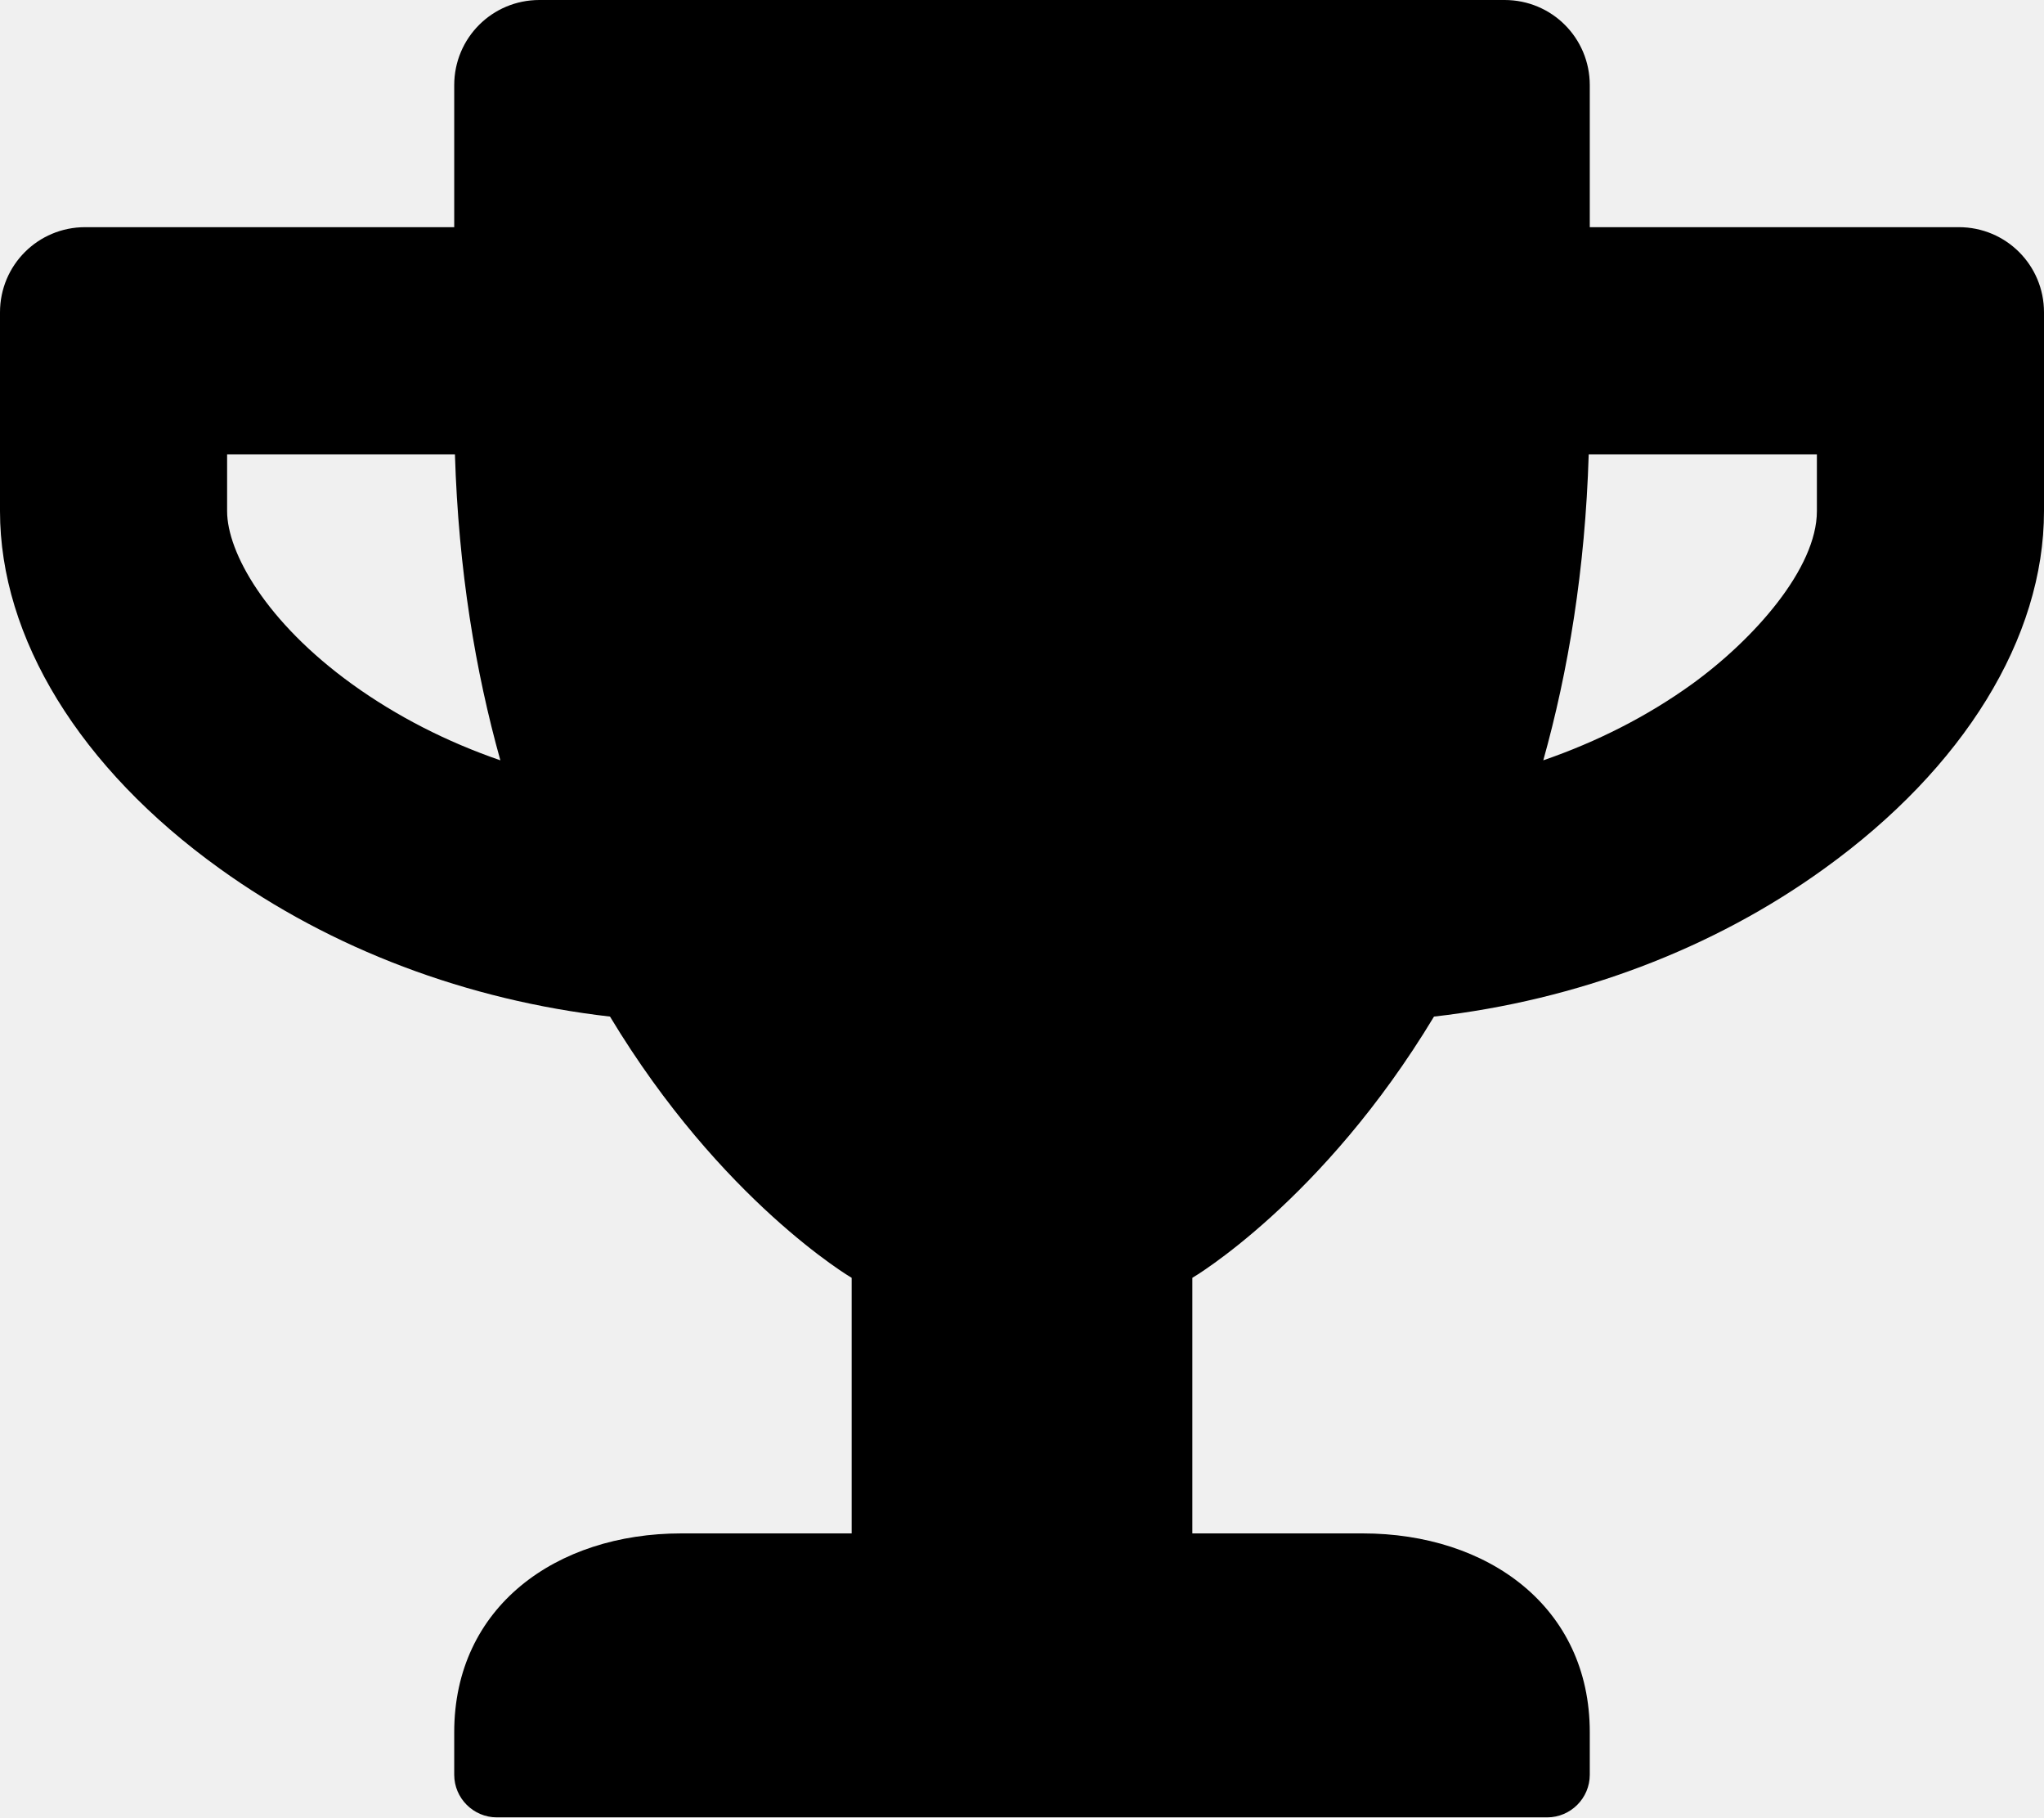
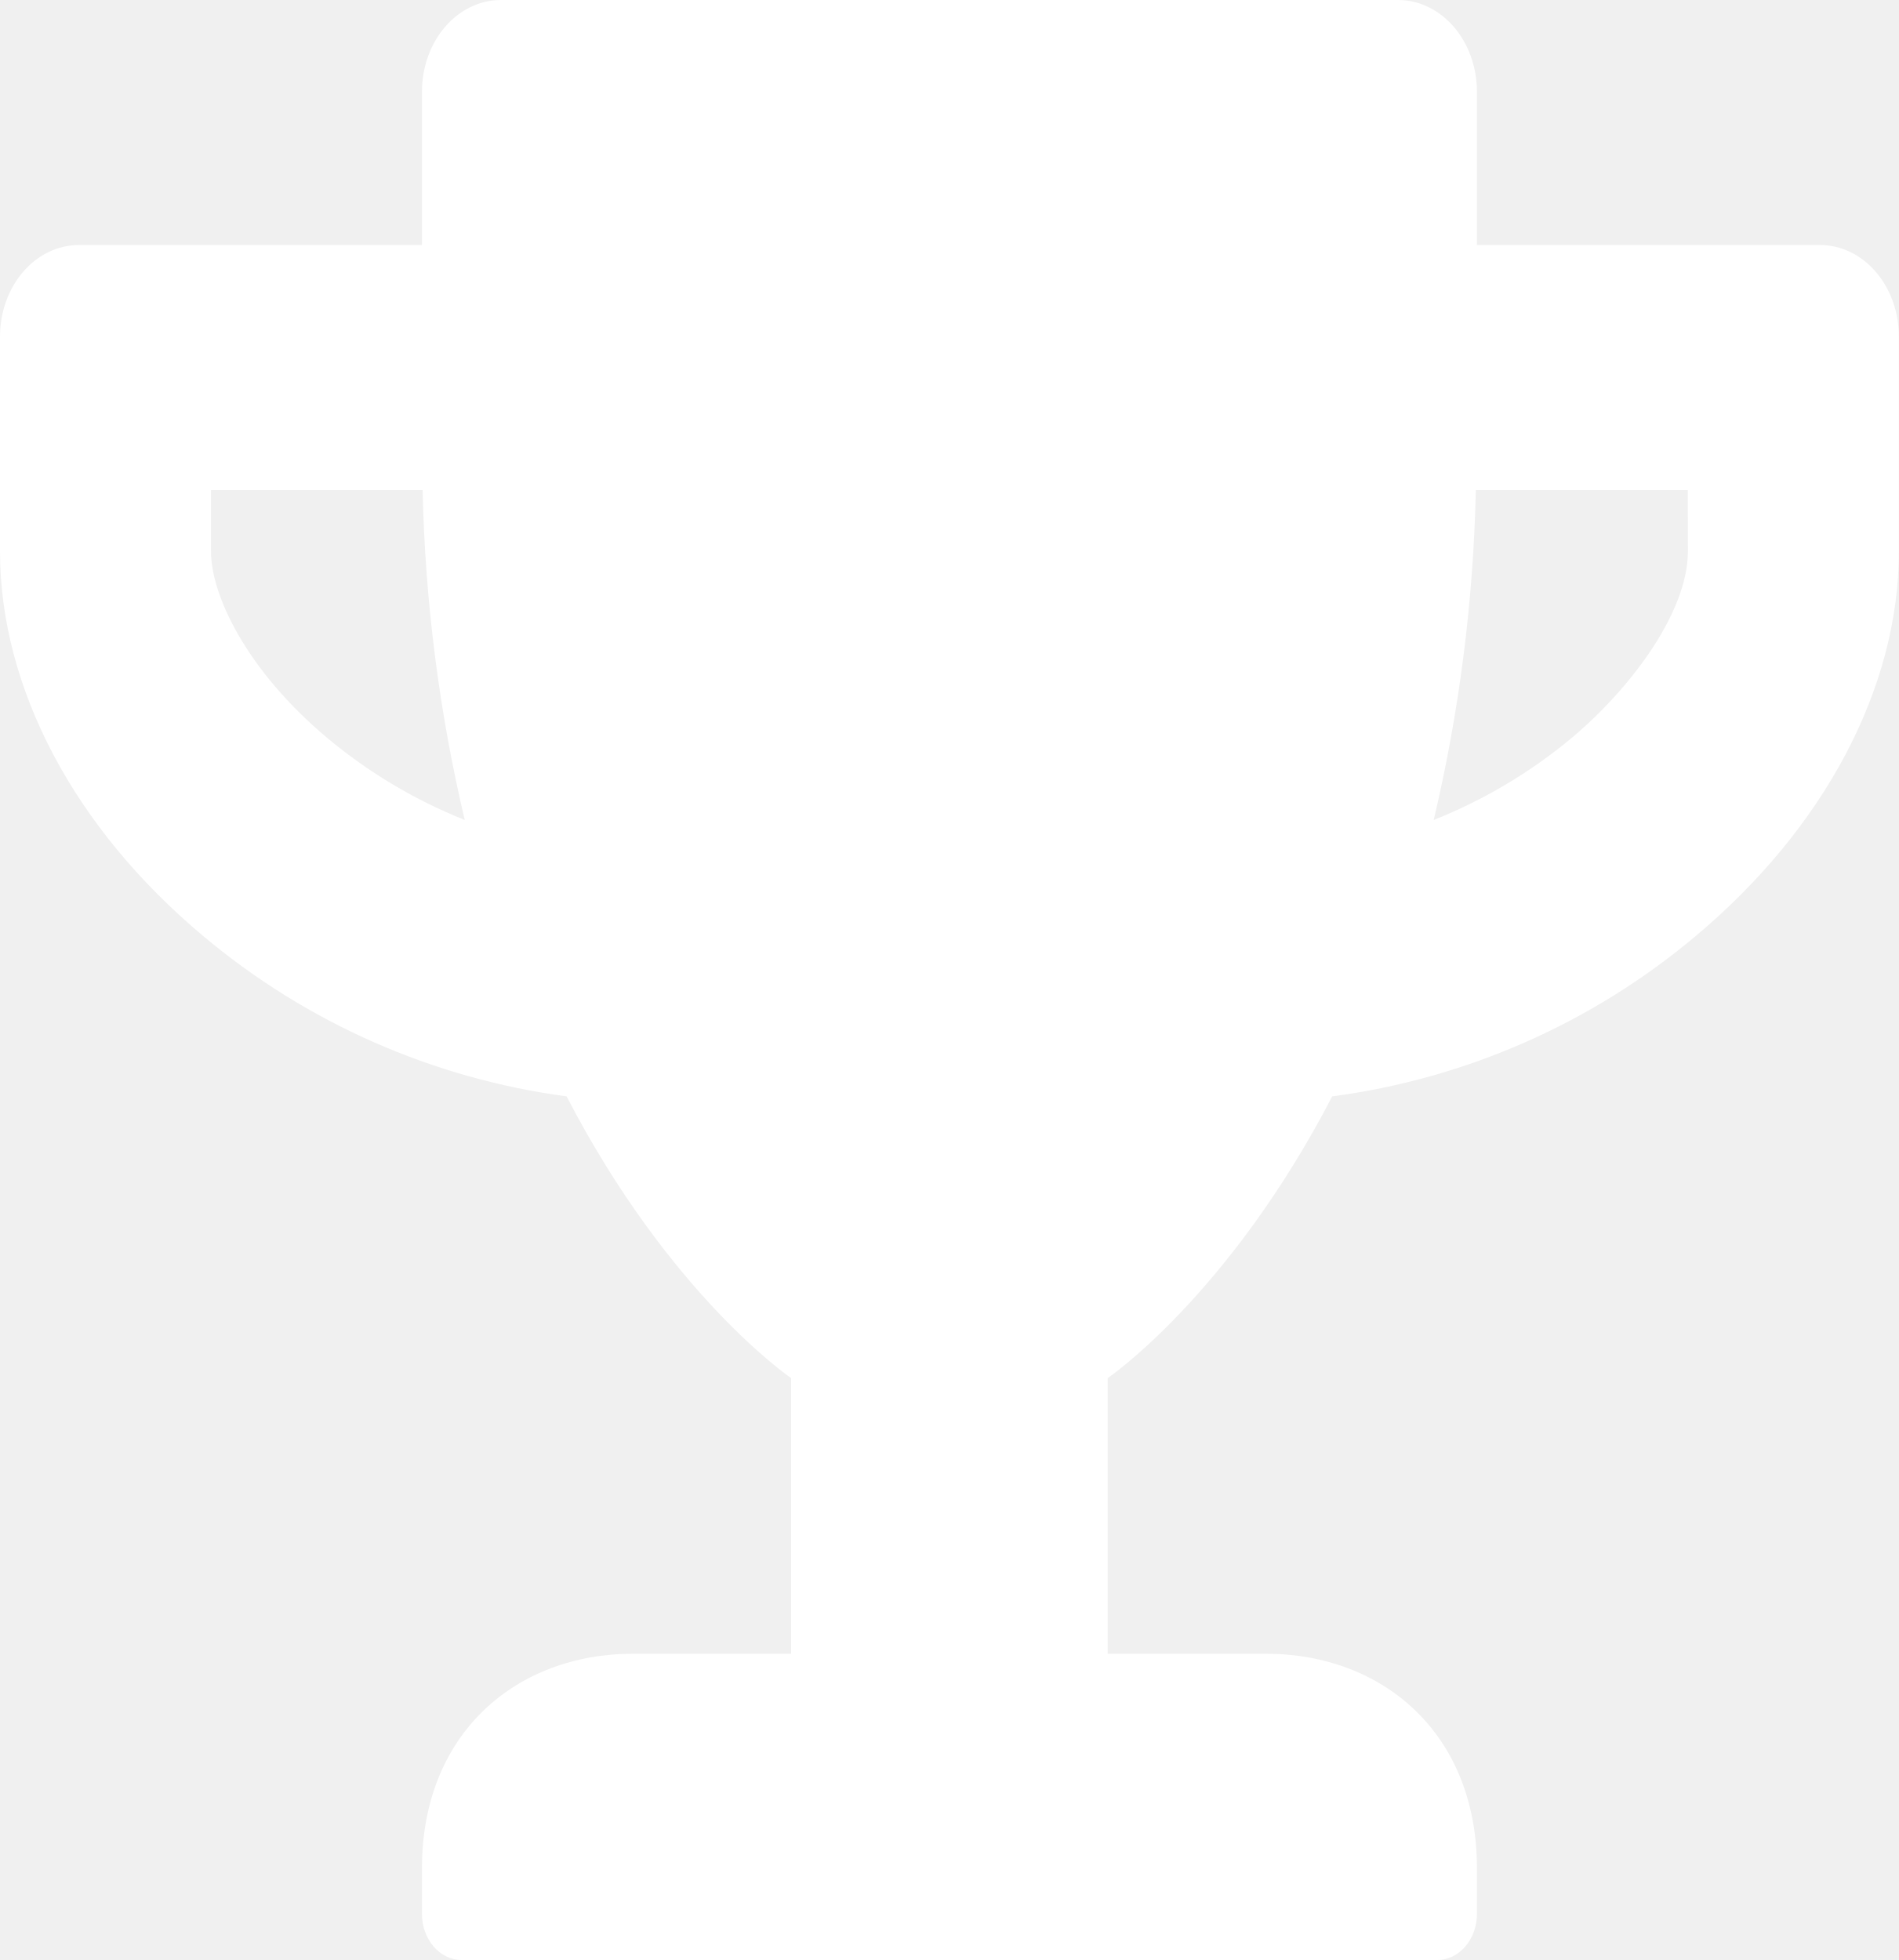
- <svg xmlns="http://www.w3.org/2000/svg" aria-hidden="true" focusable="false" data-prefix="fas" data-icon="trophy" class="svg-inline--fa fa-trophy fa-w-18" role="img" viewBox="0 0 576 512">
-   <path fill="currentColor" d="M552 64H448V24c0-13.3-10.7-24-24-24H152c-13.3 0-24 10.7-24 24v40H24C10.7 64 0 74.7 0 88v56c0 35.7 22.5 72.4 61.9 100.7 31.5 22.7 69.8 37.1 110 41.7C203.3 338.5 240 360 240 360v72h-48c-35.3 0-64 20.7-64 56v12c0 6.6 5.4 12 12 12h296c6.6 0 12-5.4 12-12v-12c0-35.3-28.7-56-64-56h-48v-72s36.7-21.5 68.1-73.6c40.3-4.6 78.6-19 110-41.7 39.3-28.3 61.9-65 61.9-100.7V88c0-13.3-10.7-24-24-24zM99.3 192.8C74.9 175.2 64 155.6 64 144v-16h64.2c1 32.6 5.8 61.2 12.8 86.2-15.1-5.2-29.2-12.4-41.7-21.4zM512 144c0 16.1-17.7 36.1-35.3 48.8-12.5 9-26.7 16.2-41.8 21.4 7-25 11.8-53.6 12.8-86.2H512v16z" />
+ <svg xmlns="http://www.w3.org/2000/svg" id="Layer_3" data-name="Layer 3" viewBox="0 0 496 512">
+   <defs>
+     <style>.cls-1{fill:#fff;}</style>
+   </defs>
+   <path class="cls-1" d="M475.33,63H385.78V23c0-13.3-9.22-24-20.67-24H130.89c-11.45,0-20.67,10.7-20.67,24V63H20.67C9.21,63,0,73.7,0,87v56c0,35.7,19.38,72.4,53.3,100.7A186,186,0,0,0,148,285.4c27,52.1,58.65,73.6,58.65,73.6v72H165.33c-30.39,0-55.11,20.7-55.11,56v12c0,6.6,4.65,12,10.34,12H375.44c5.69,0,10.34-5.4,10.34-12V487c0-35.3-24.72-56-55.11-56H289.33V359s31.61-21.5,58.65-73.6a185.36,185.36,0,0,0,94.72-41.7c33.84-28.3,53.3-65,53.3-100.7V87C496,73.7,486.79,63,475.33,63ZM85.51,191.8c-21-17.6-30.4-37.2-30.4-48.8V127h55.28a413.53,413.53,0,0,0,11,86.2A132.73,132.73,0,0,1,85.51,191.8ZM440.89,143c0,16.1-15.24,36.1-30.4,48.8a133.32,133.32,0,0,1-36,21.4,412.9,412.9,0,0,0,11-86.2h55.37Z" transform="translate(0 1)" />
</svg>
